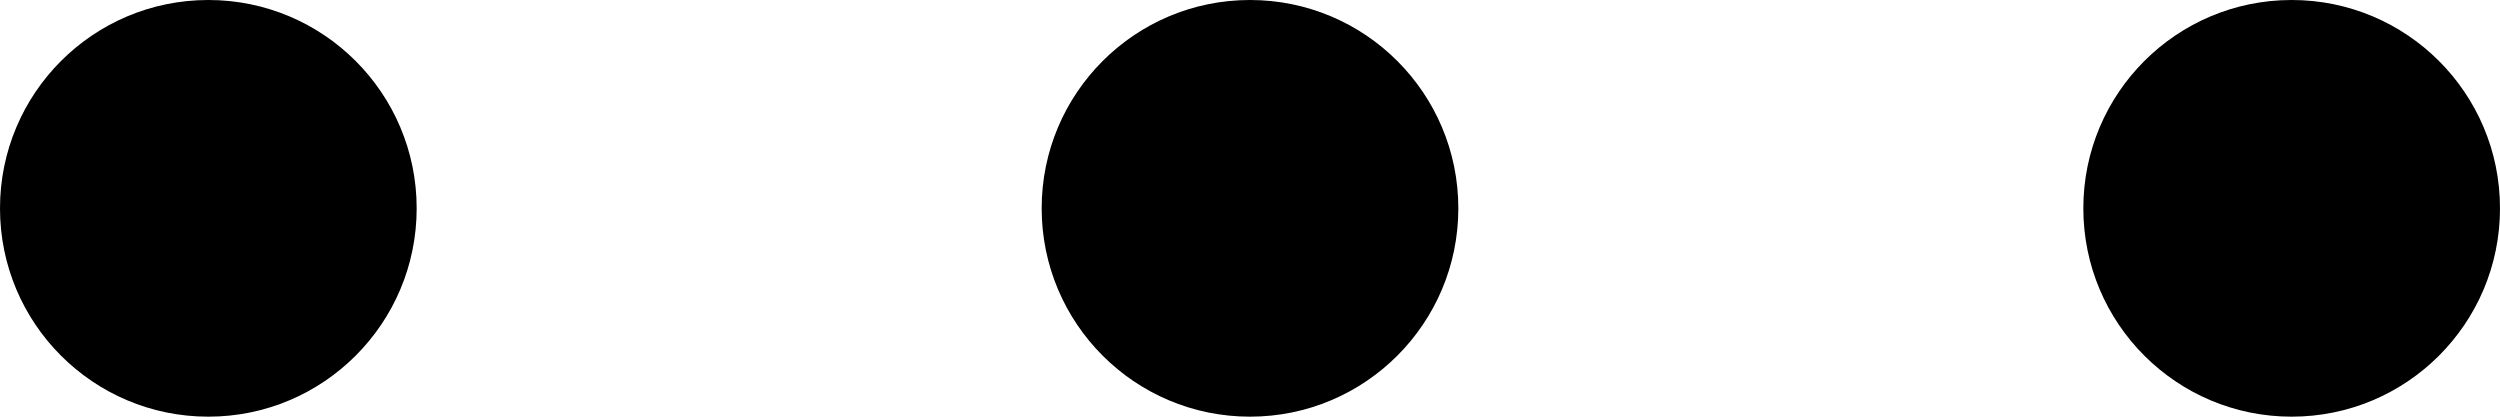
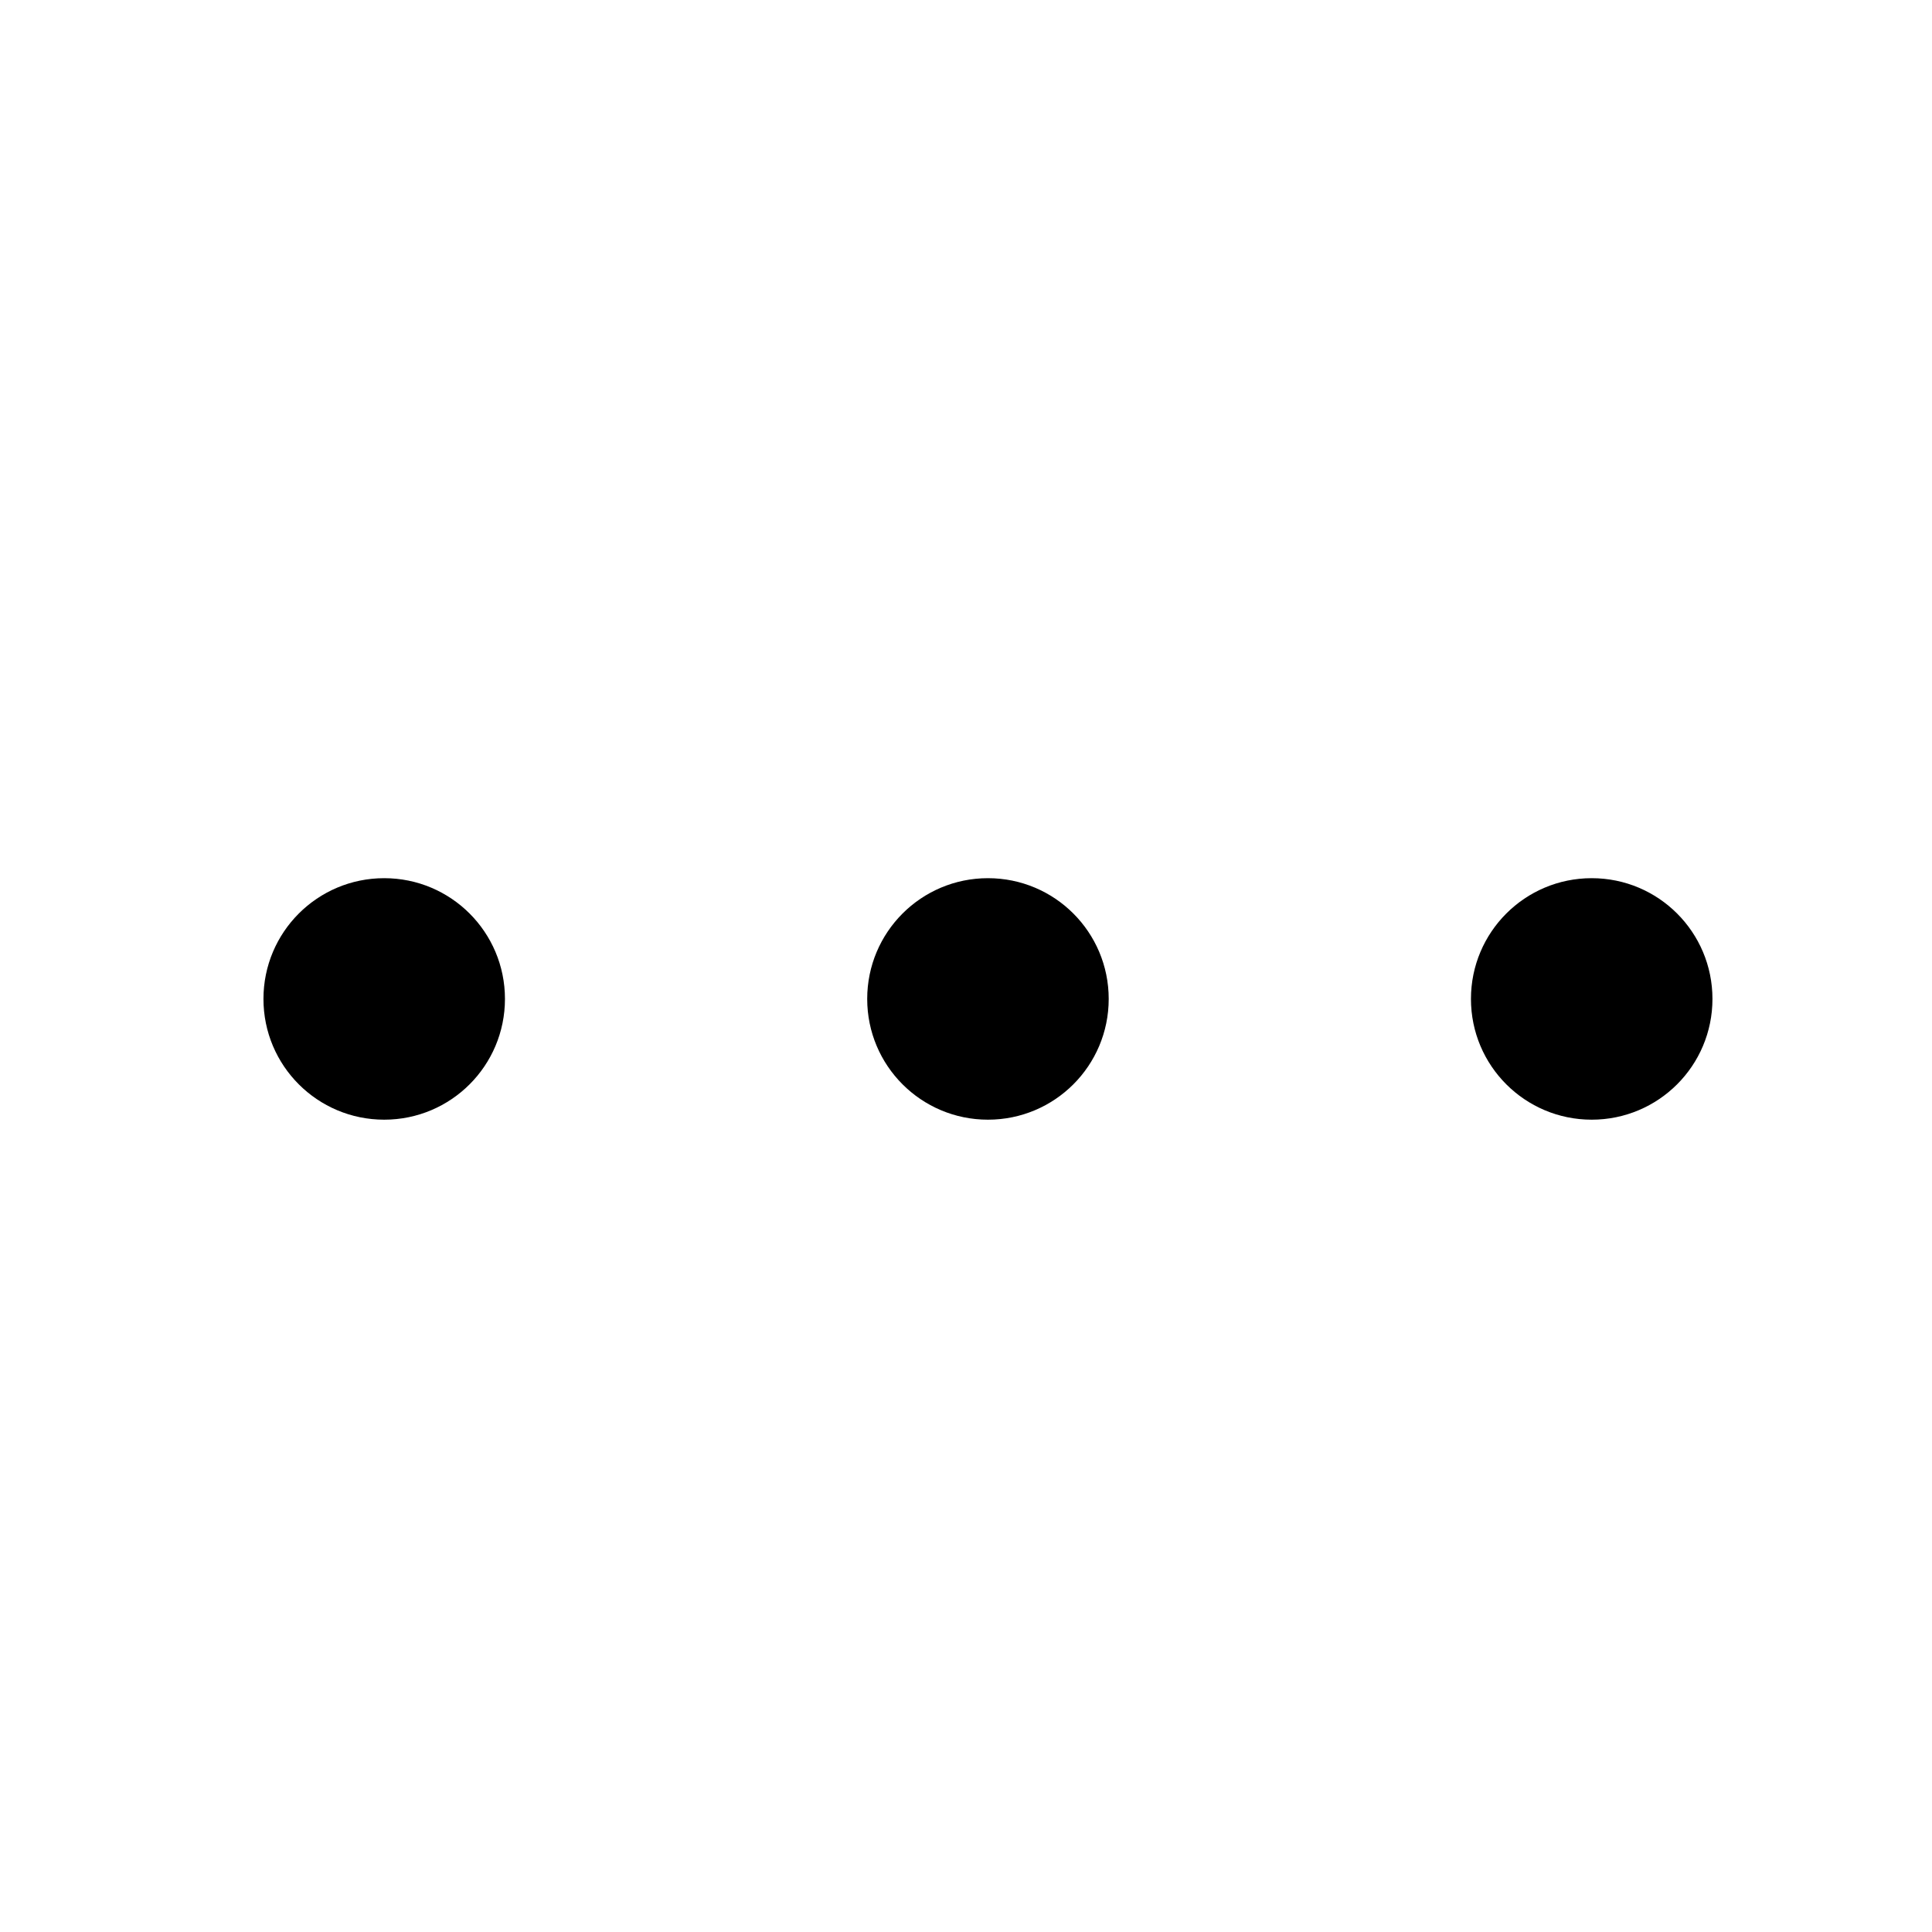
- <svg xmlns="http://www.w3.org/2000/svg" width="24" height="4" viewBox="0 0 24 4">
-   <path d="M2,0 C0.895,0 0,0.895 0,2 C0,3.105 0.895,4 2,4 C3.105,4 4,3.105 4,2 C4,0.895 3.105,0 2,0 Z M12,0 C10.895,0 10,0.895 10,2 C10,3.105 10.895,4 12,4 C13.105,4 14,3.105 14,2 C14,0.895 13.105,0 12,0 Z M22,0 C20.895,0 20,0.895 20,2 C20,3.105 20.895,4 22,4 C23.105,4 24,3.105 24,2 C24,0.895 23.105,0 22,0 Z" />
+ <svg xmlns="http://www.w3.org/2000/svg" width="22" height="22" viewBox="0 0 22 22">
+   <path d="M4.375,10 C3.615,10 3,10.615 3,11.375 C3,12.135 3.615,12.75 4.375,12.75 C5.135,12.75 5.75,12.135 5.75,11.375 C5.75,10.615 5.135,10 4.375,10 Z M11.25,10 C10.49,10 9.875,10.615 9.875,11.375 C9.875,12.135 10.49,12.75 11.25,12.75 C12.01,12.75 12.625,12.135 12.625,11.375 C12.625,10.615 12.01,10 11.25,10 Z M18.125,10 C17.365,10 16.75,10.615 16.75,11.375 C16.75,12.135 17.365,12.75 18.125,12.75 C18.885,12.75 19.5,12.135 19.5,11.375 C19.5,10.615 18.885,10 18.125,10 Z" />
</svg>
